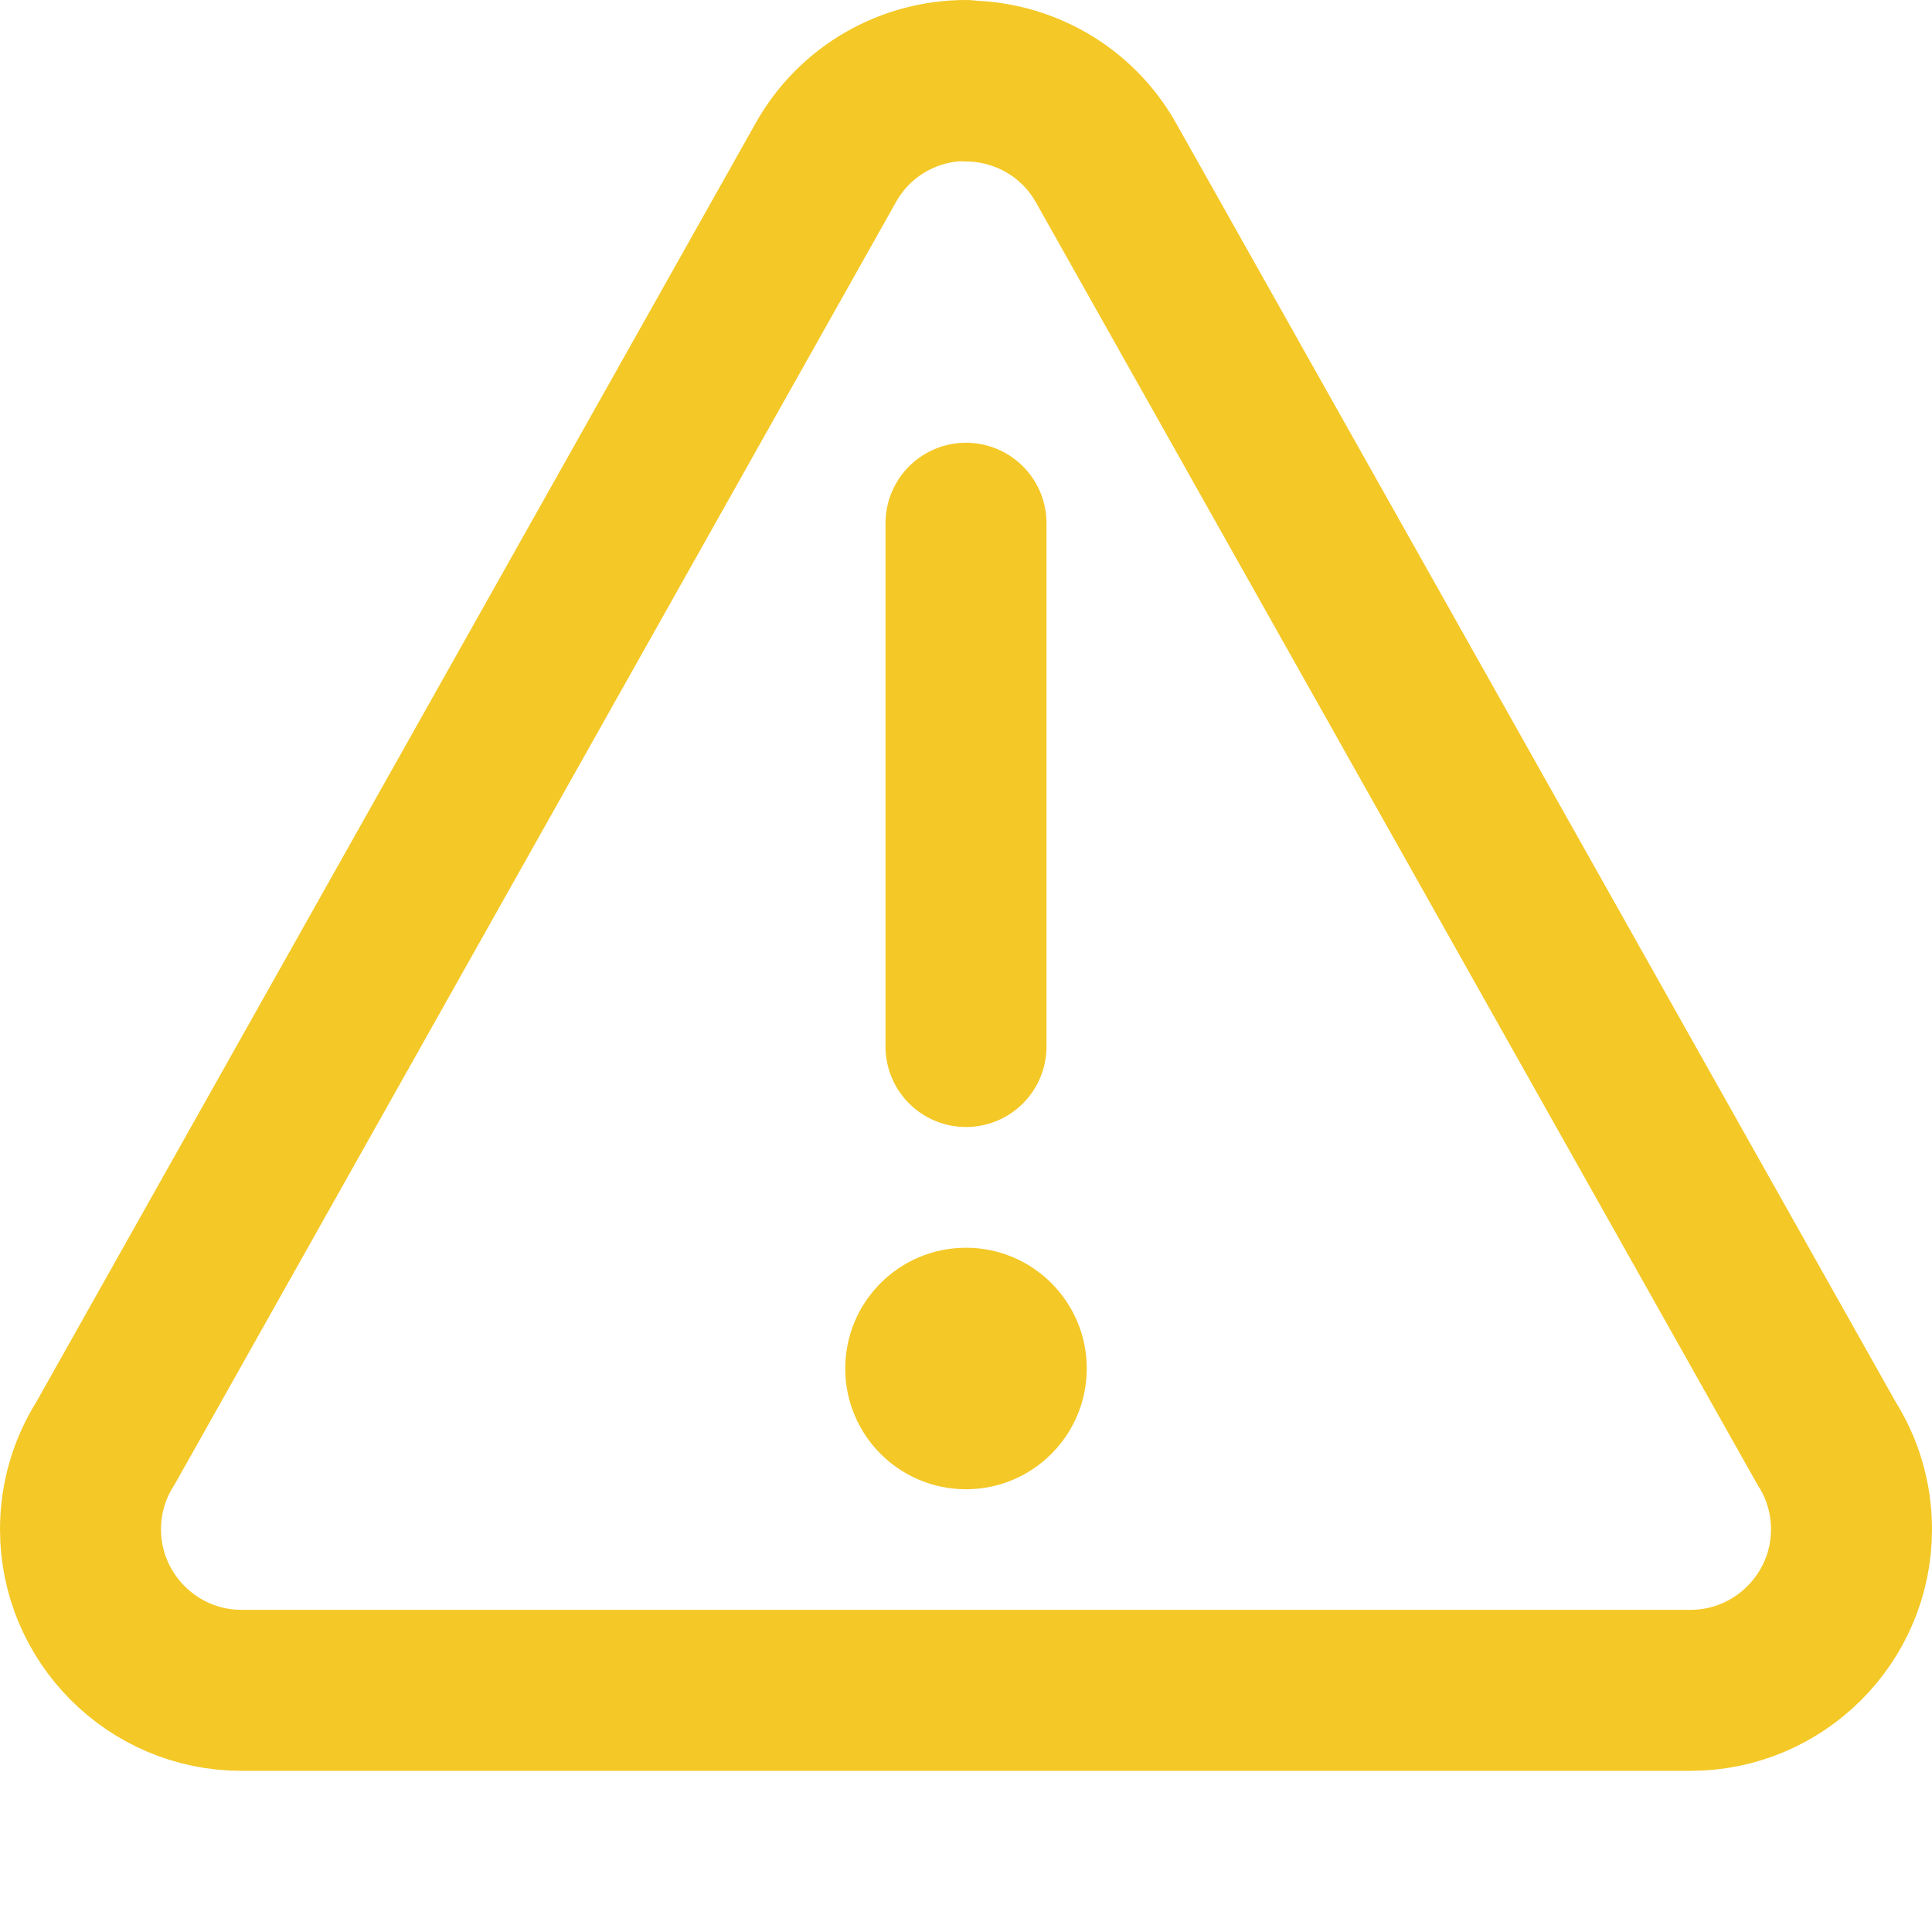
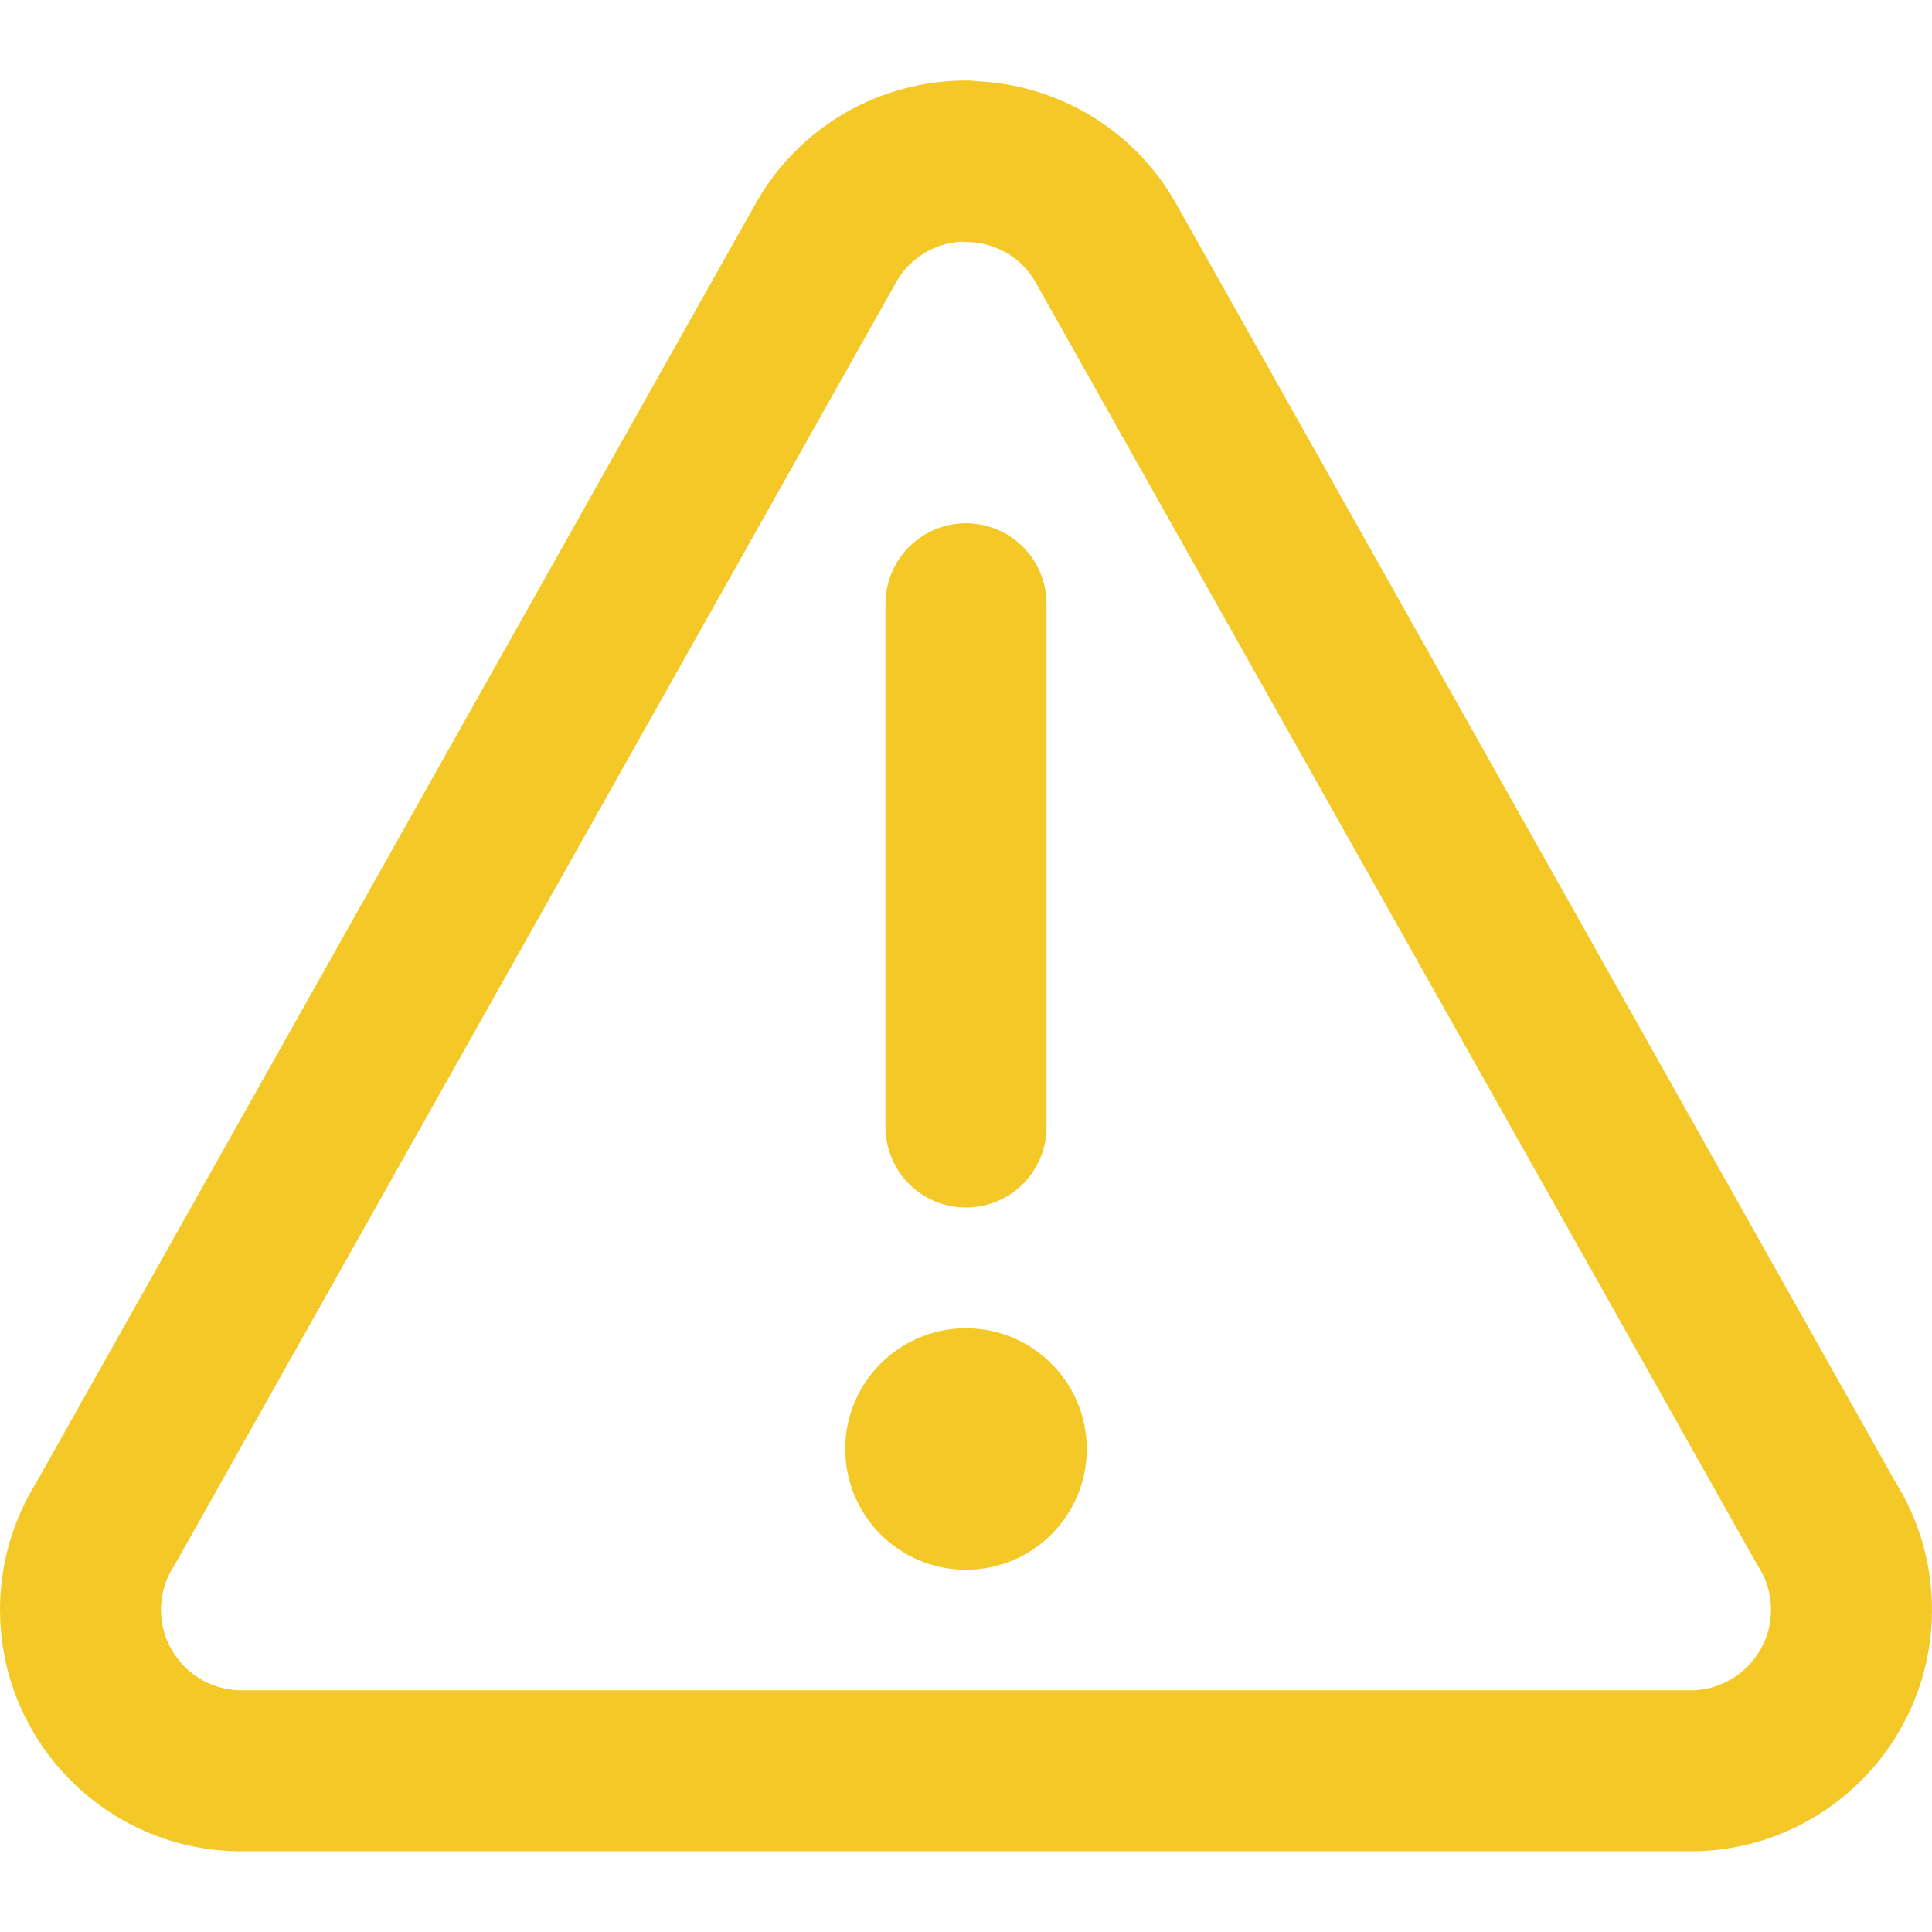
<svg xmlns="http://www.w3.org/2000/svg" viewBox="0 0 24 24" style="fill:none;fill-rule:evenodd;clip-rule:evenodd">
  <style type="text/css">
		.str {stroke-width:2;stroke-linecap:round;stroke-linejoin:round;}
		.str-yel {stroke:#F4C826;}
		.fil-yel {fill:#F4C826;}
	</style>
  <rect width="24" height="24" />
-   <path class="str str-yel" d="M12 1c-0.698,0 -1.377,0.368 -1.742,1.021l-8.947 15.906c-0.197,0.31 -0.311,0.677 -0.311,1.071 0,1.1 0.895,2 2,2l18 0c1.1,0 2,-0.895 2,-2 0,-0.394 -0.114,-0.761 -0.311,-1.071l-8.947 -15.9c-0.365,-0.653 -1.044,-1.02 -1.742,-1.021l0 0z" />
-   <line class="str str-yel" x1="12" y1="6.5" x2="12" y2="13" />
-   <circle class="fil-yel" cx="12" cy="17" r="1.5" />
+   <path class="str str-yel" d="M12 2c-0.698,0 -1.377,0.368 -1.742,1.02l-8.947 15.907c-0.197,0.31 -0.311,0.677 -0.311,1.071 0,1.1 0.895,2 2,2l18 0c1.1,0 2,-0.895 2,-2 0,-0.394 -0.114,-0.761 -0.311,-1.071l-8.947 -15.9c-0.365,-0.654 -1.044,-1.021 -1.742,-1.021l0 0 0 -0.006z" />
+   <line class="str str-yel" x1="12" y1="7.5" x2="12" y2="14" />
+   <circle class="fil-yel" cx="12" cy="18" r="1.5" />
</svg>
